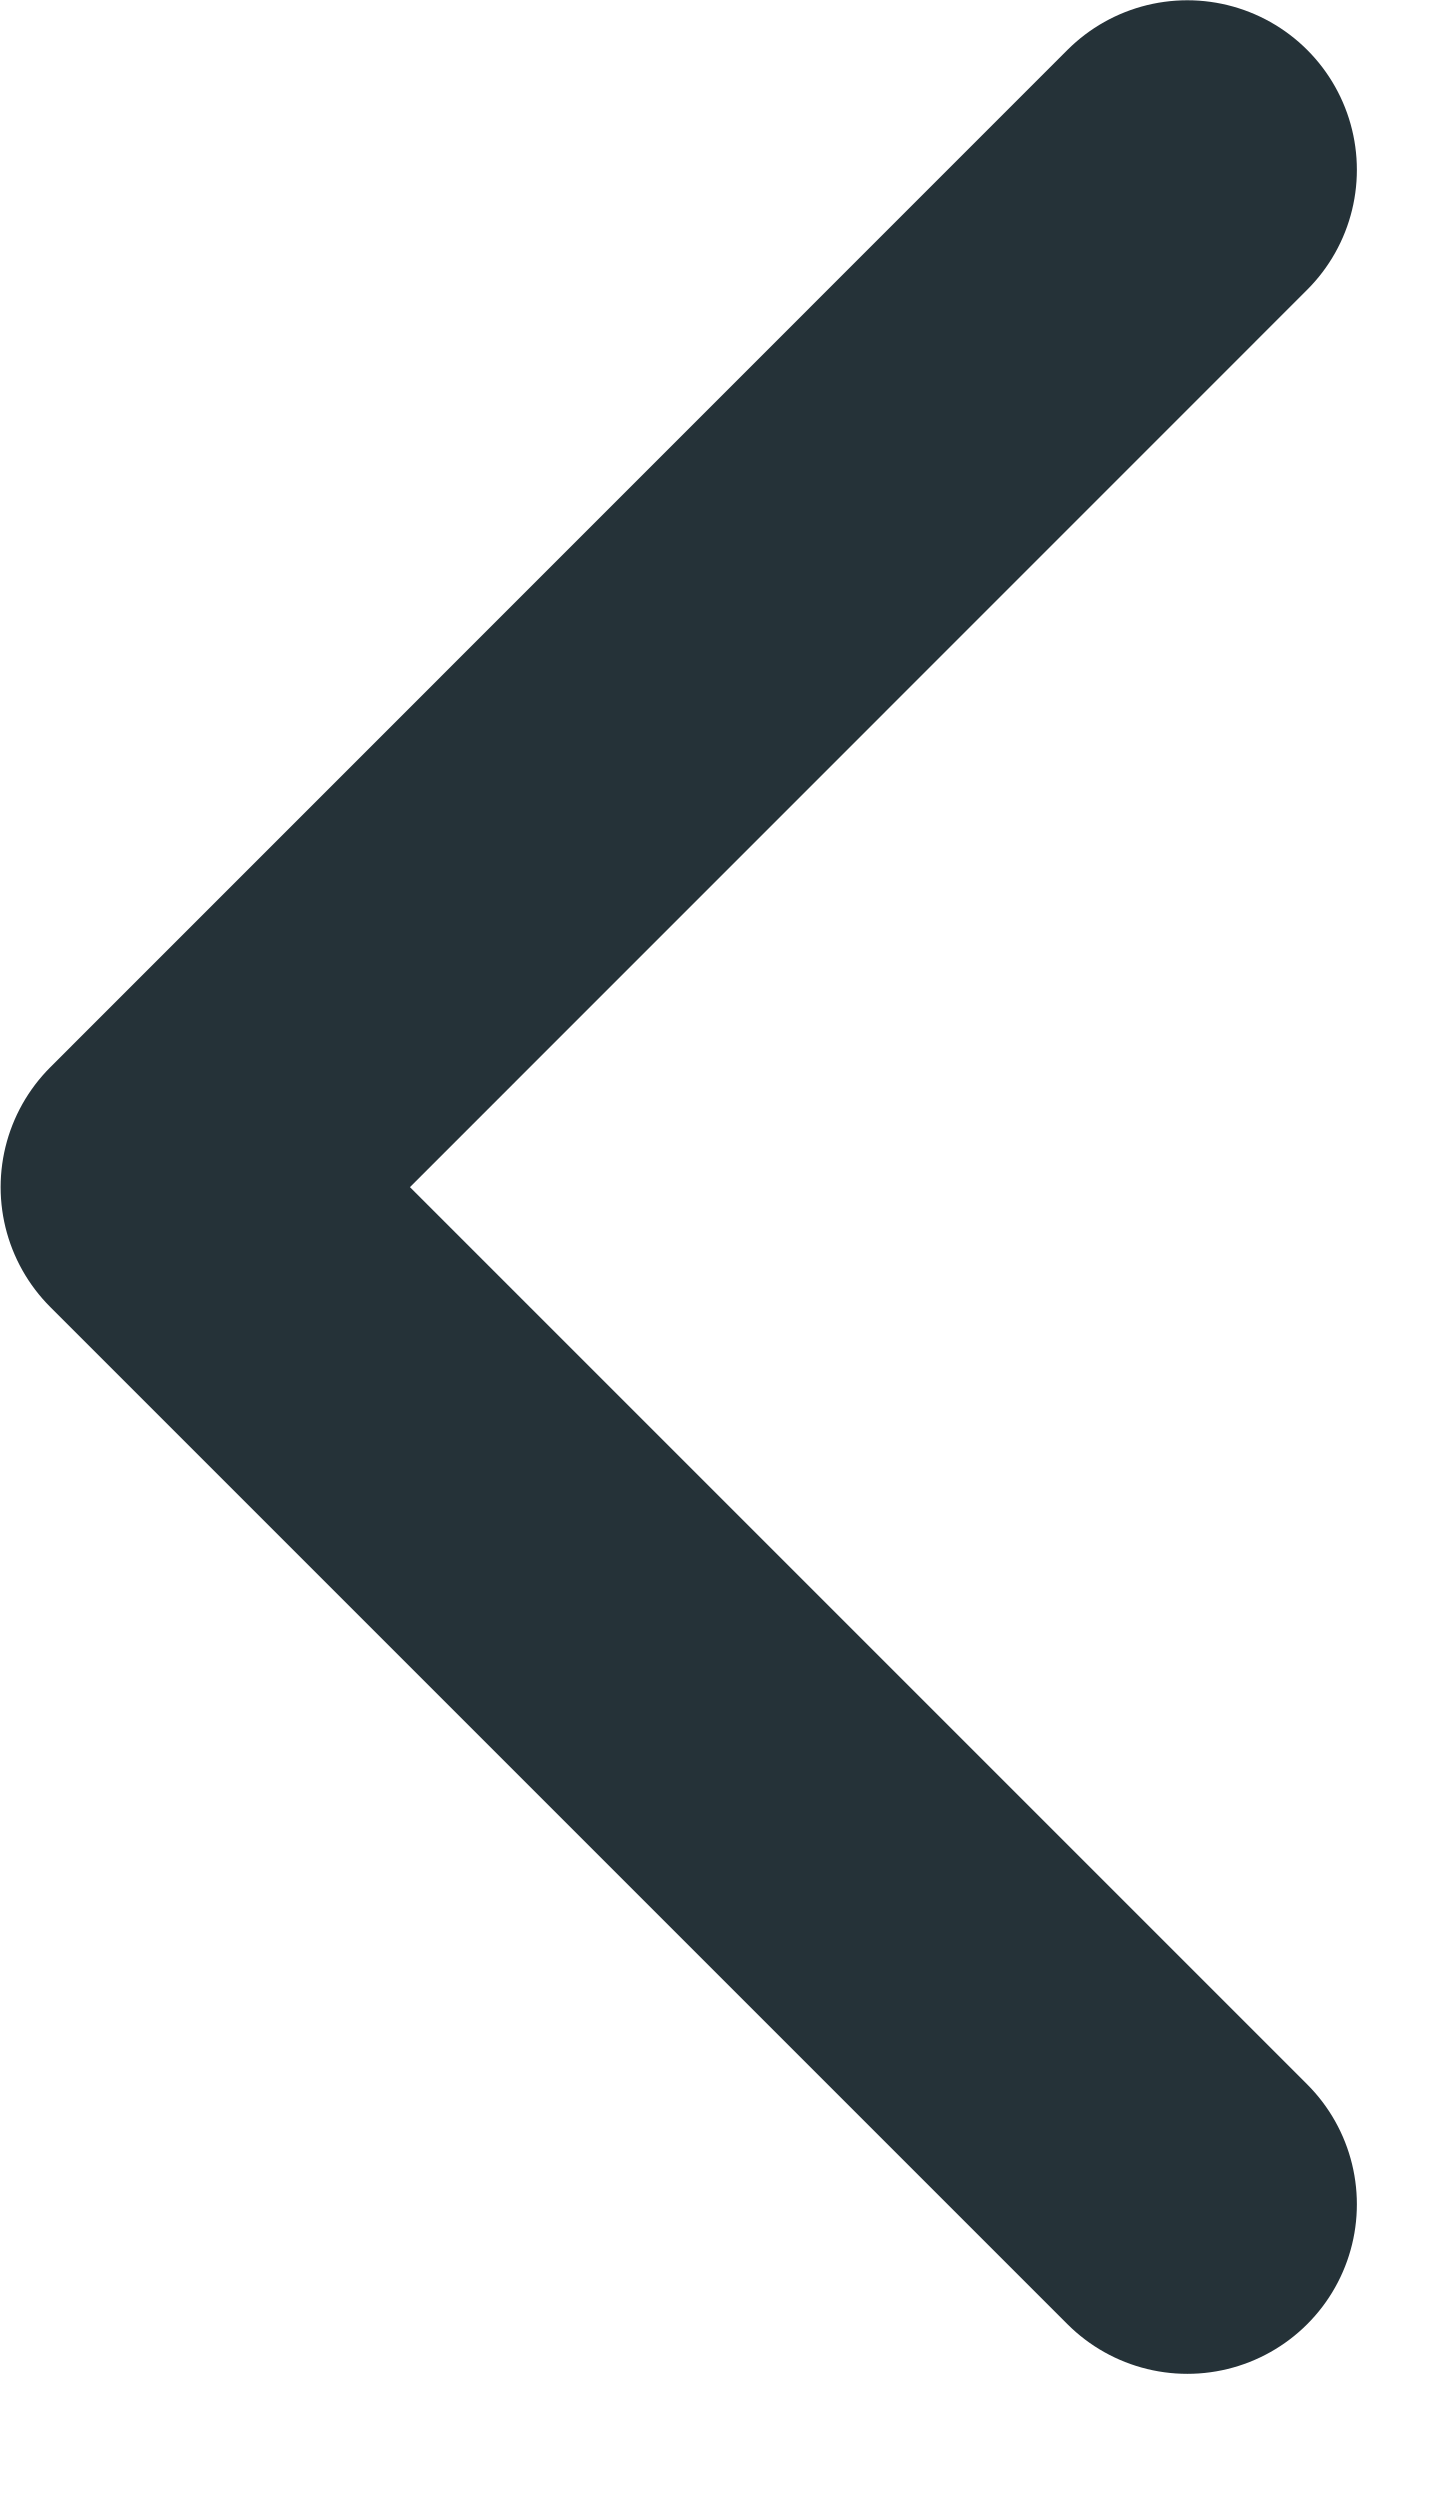
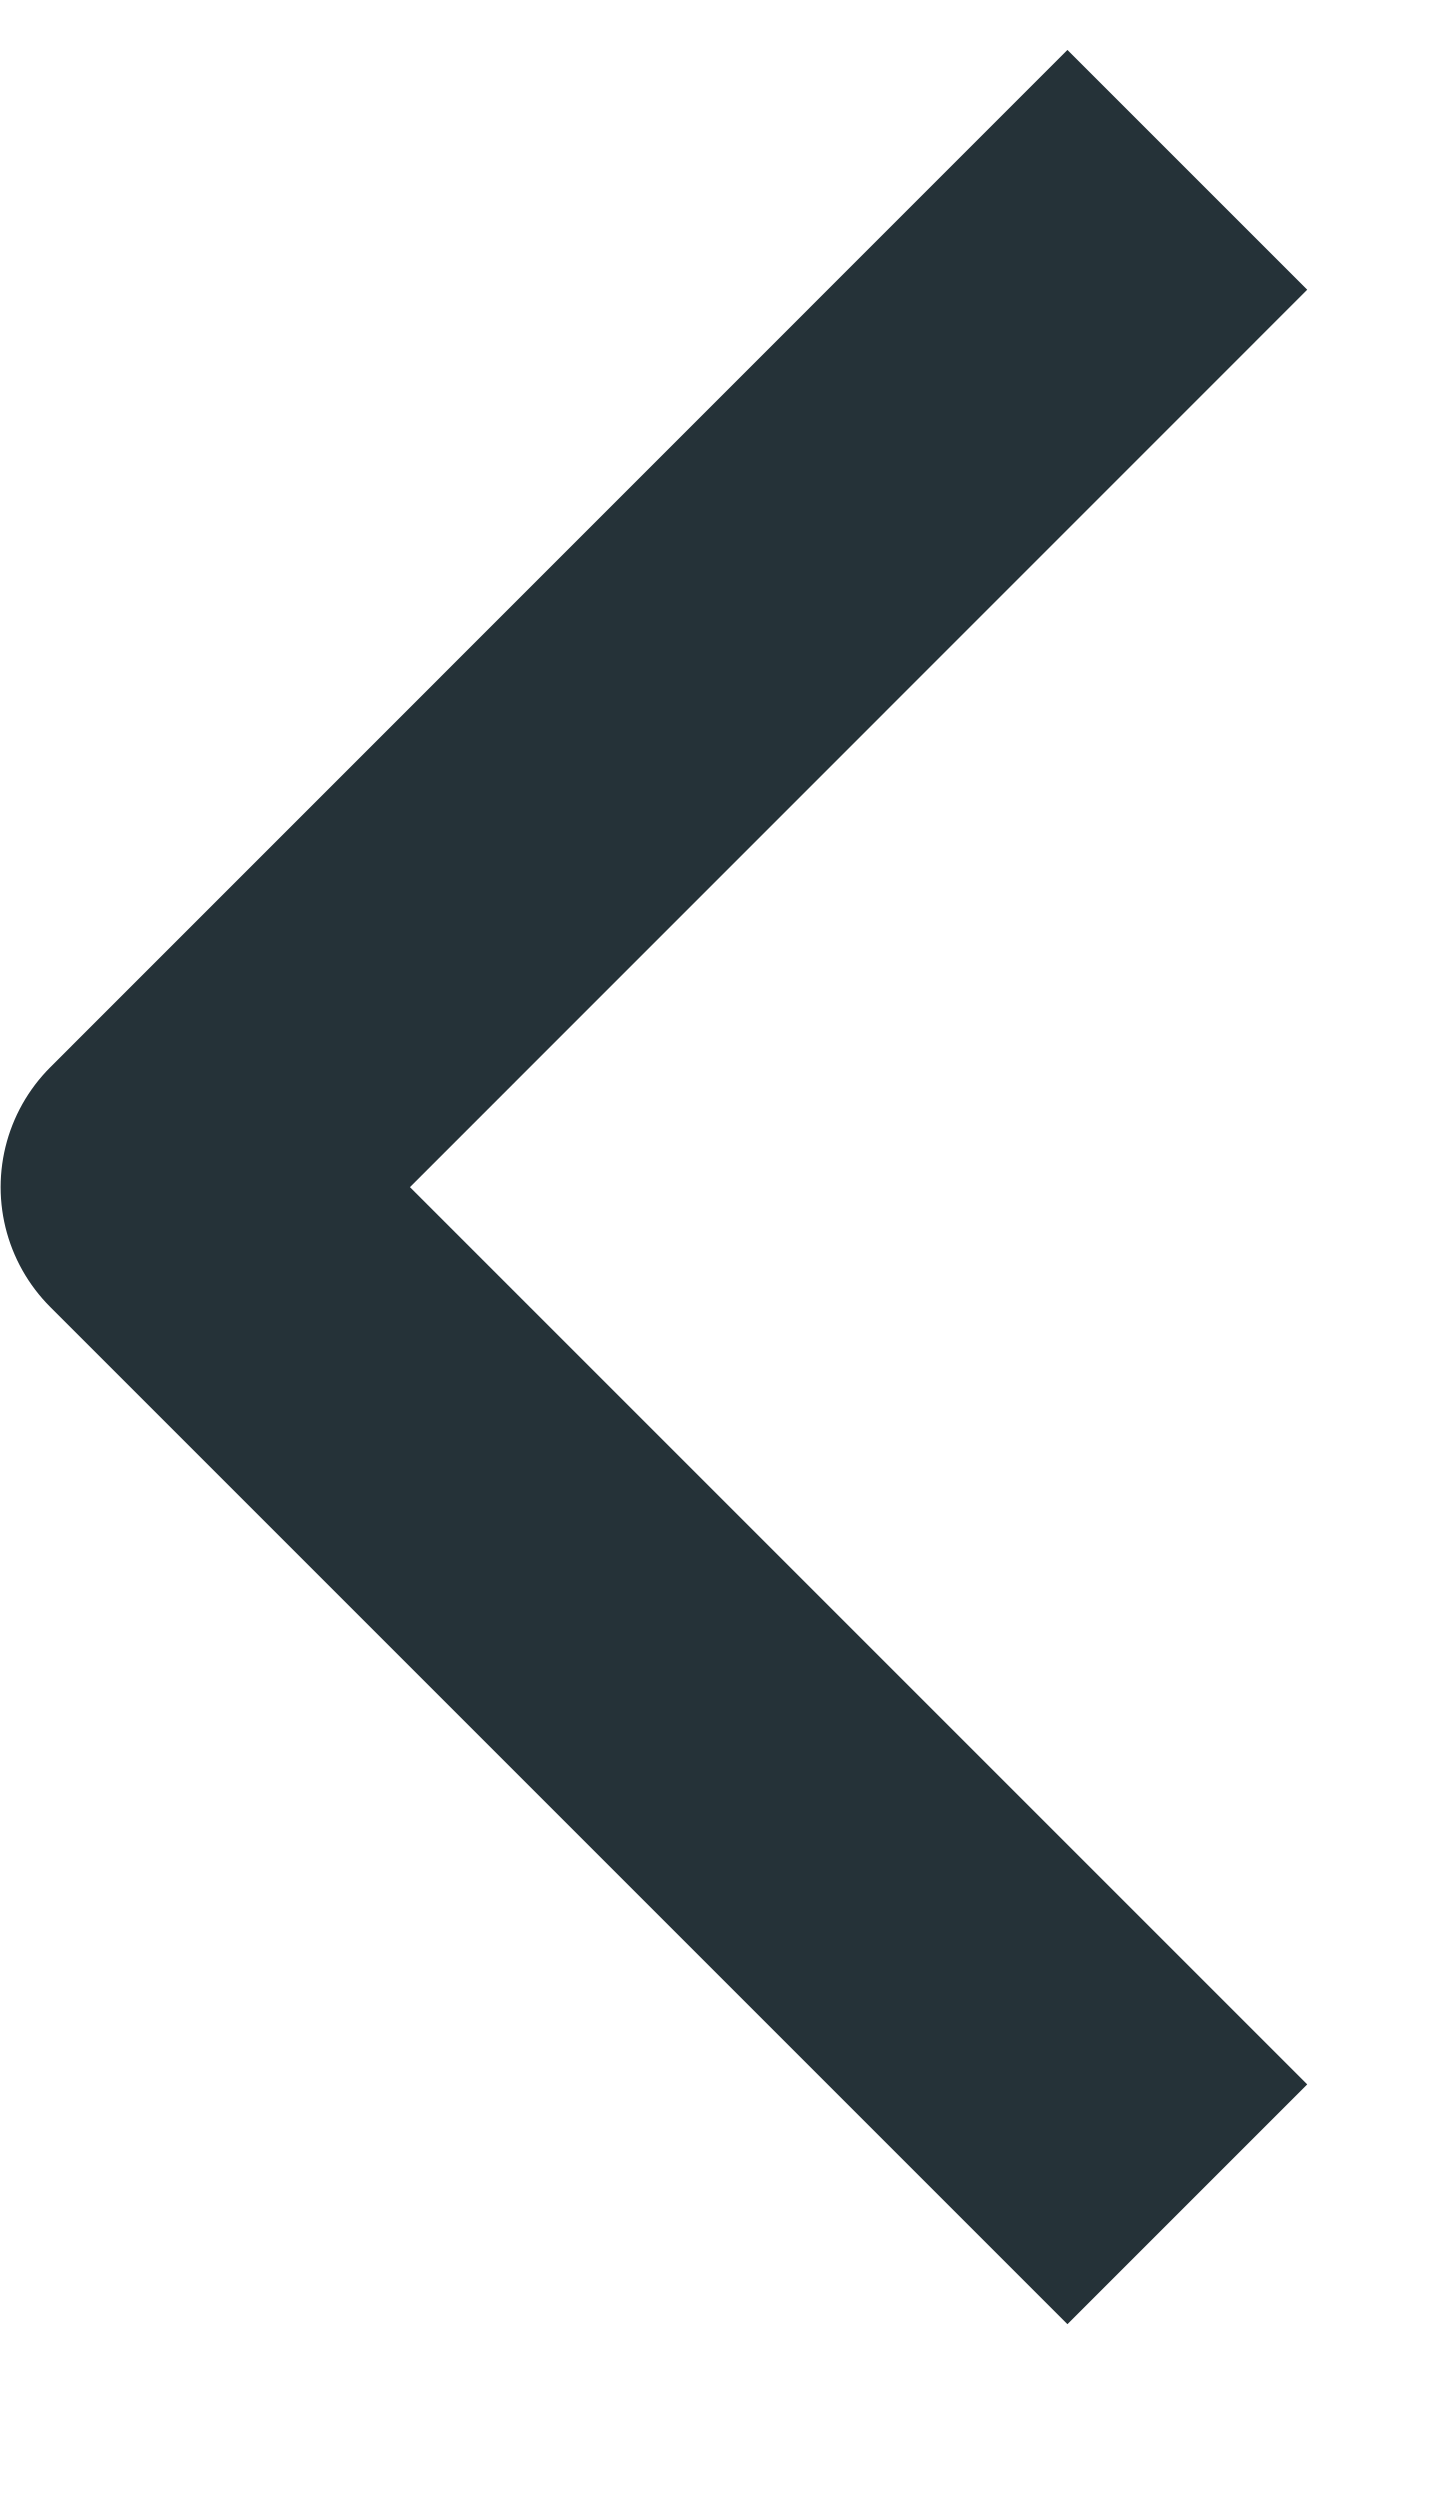
<svg xmlns="http://www.w3.org/2000/svg" width="8" height="14" viewBox="0 0 8 14" fill="none">
-   <path d="M6.649 0.951L0.953 6.648L6.649 12.344" stroke="#253238" stroke-width="1.899" stroke-linecap="round" stroke-linejoin="round" />
+   <path d="M6.649 0.951L0.953 6.648L6.649 12.344" stroke="#253238" stroke-width="1.899" strokeLinecap="round" stroke-linejoin="round" />
</svg>
